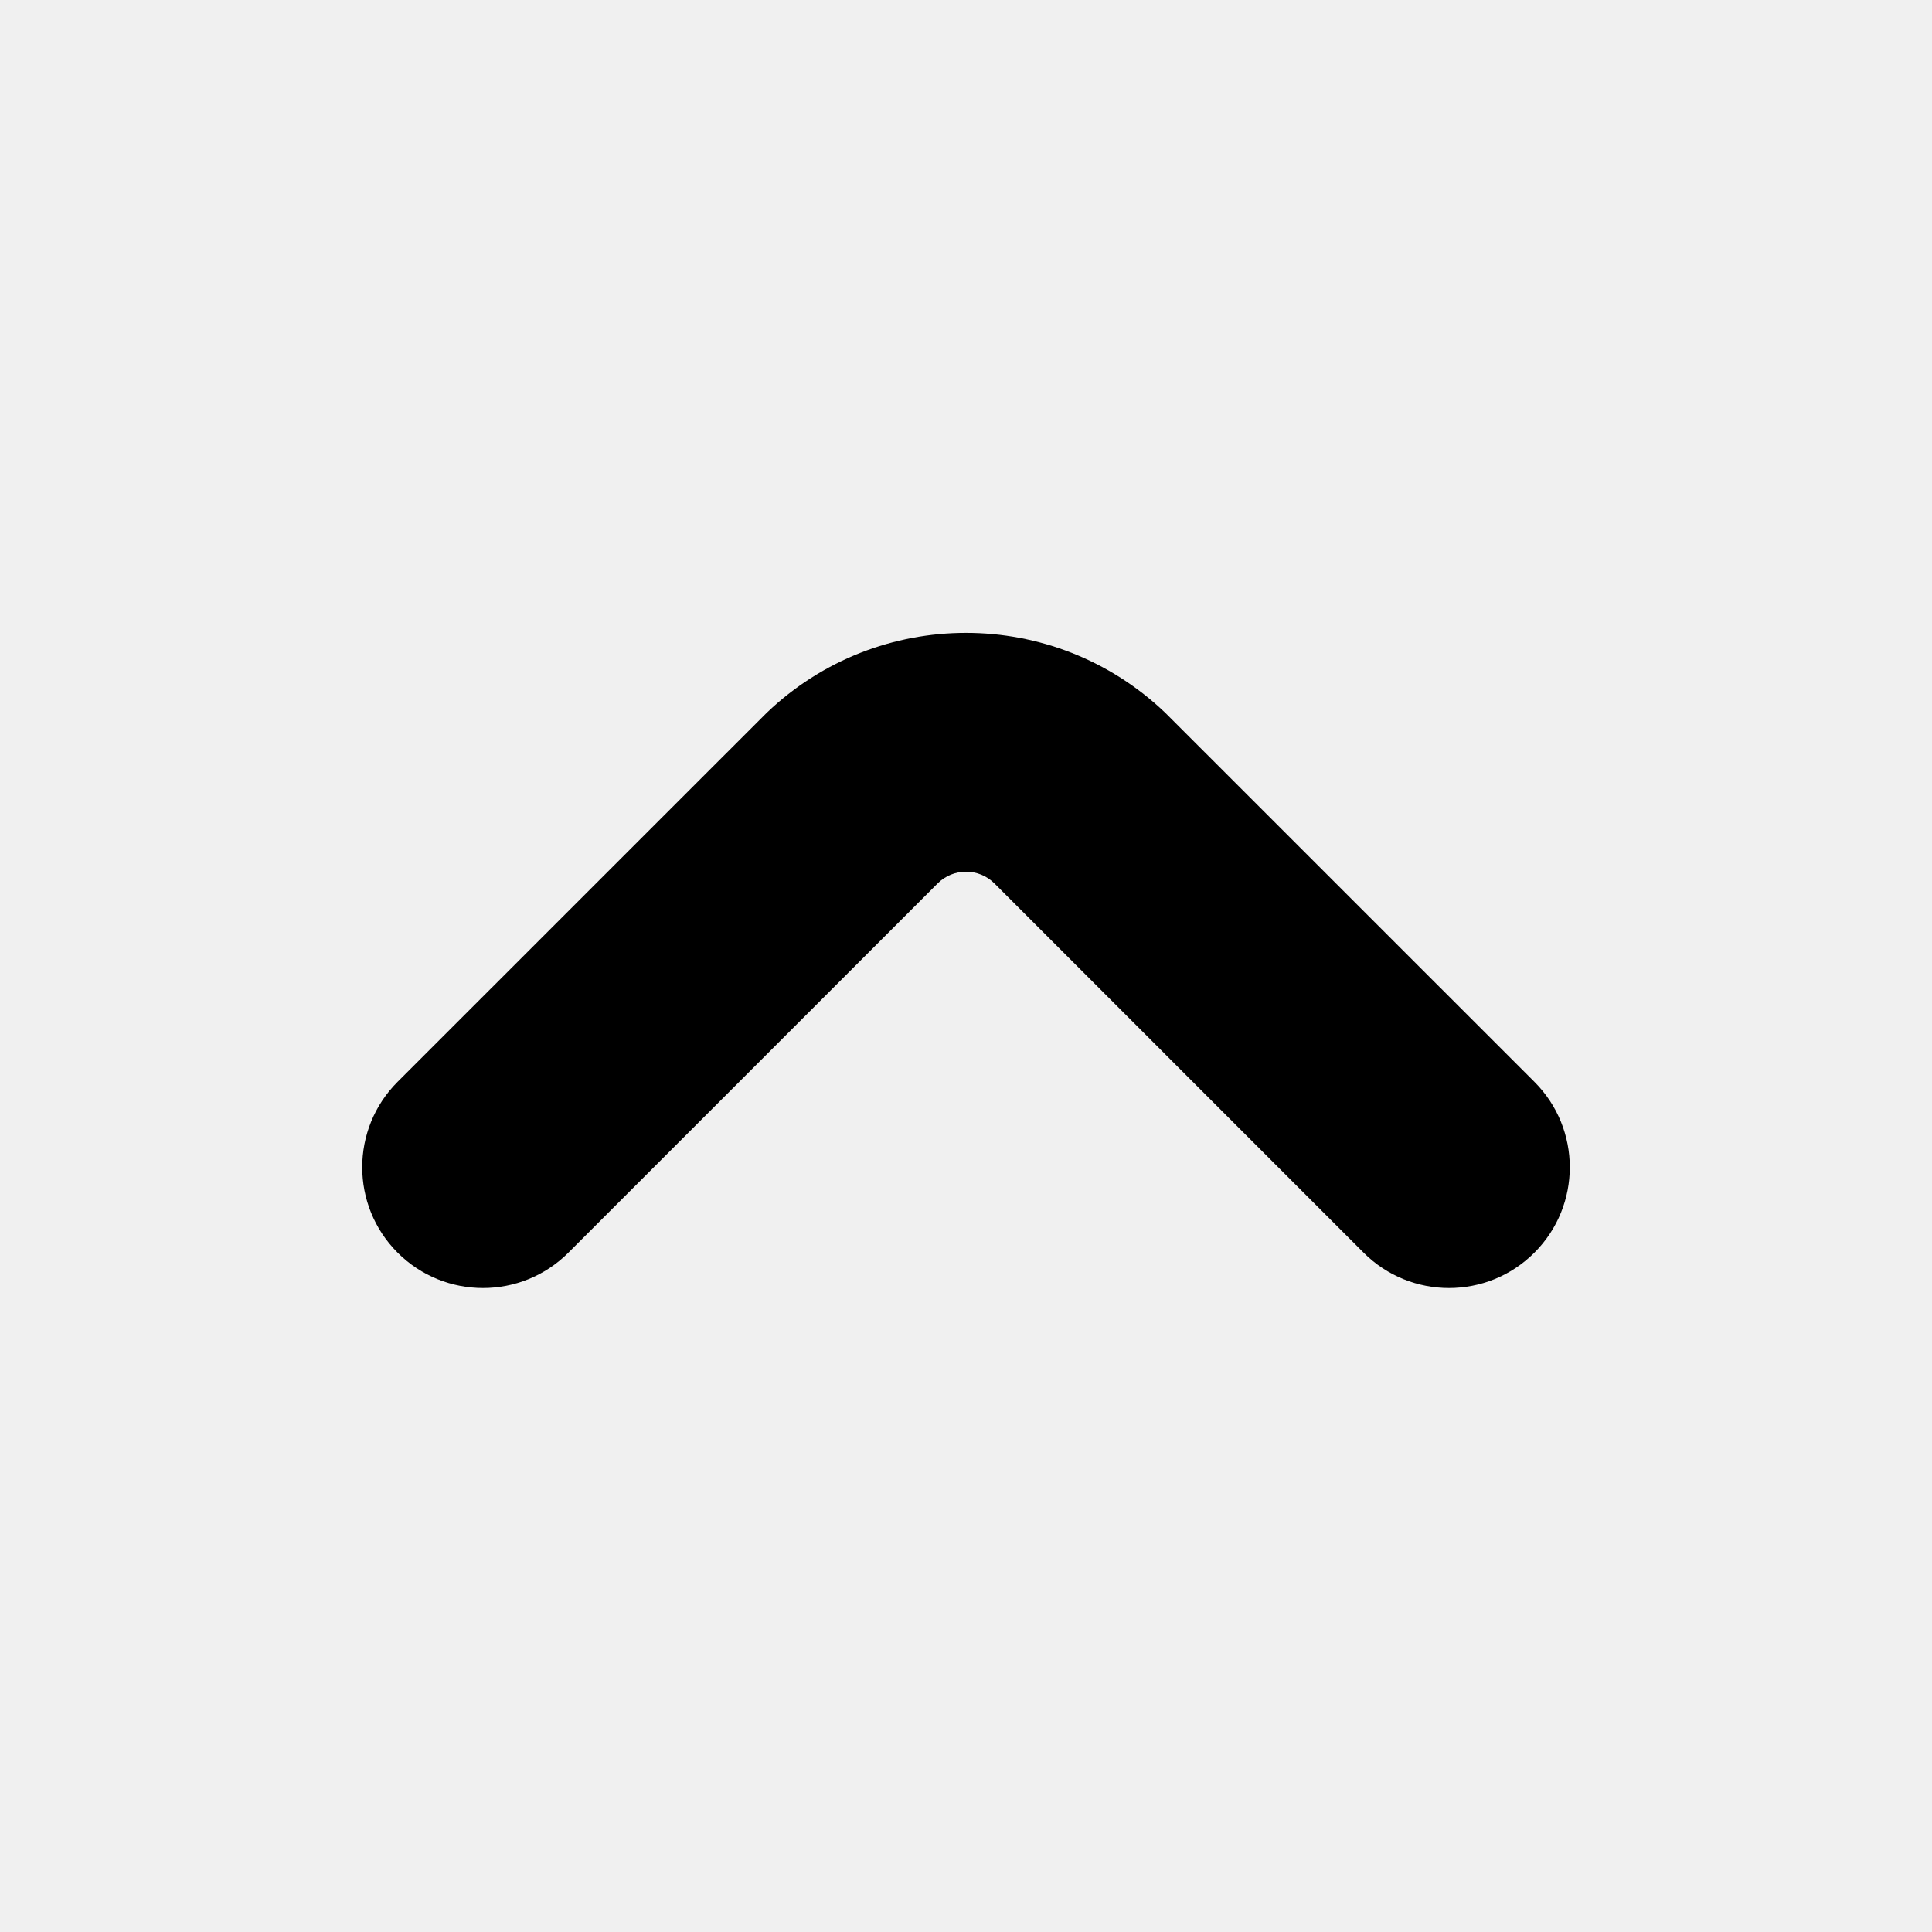
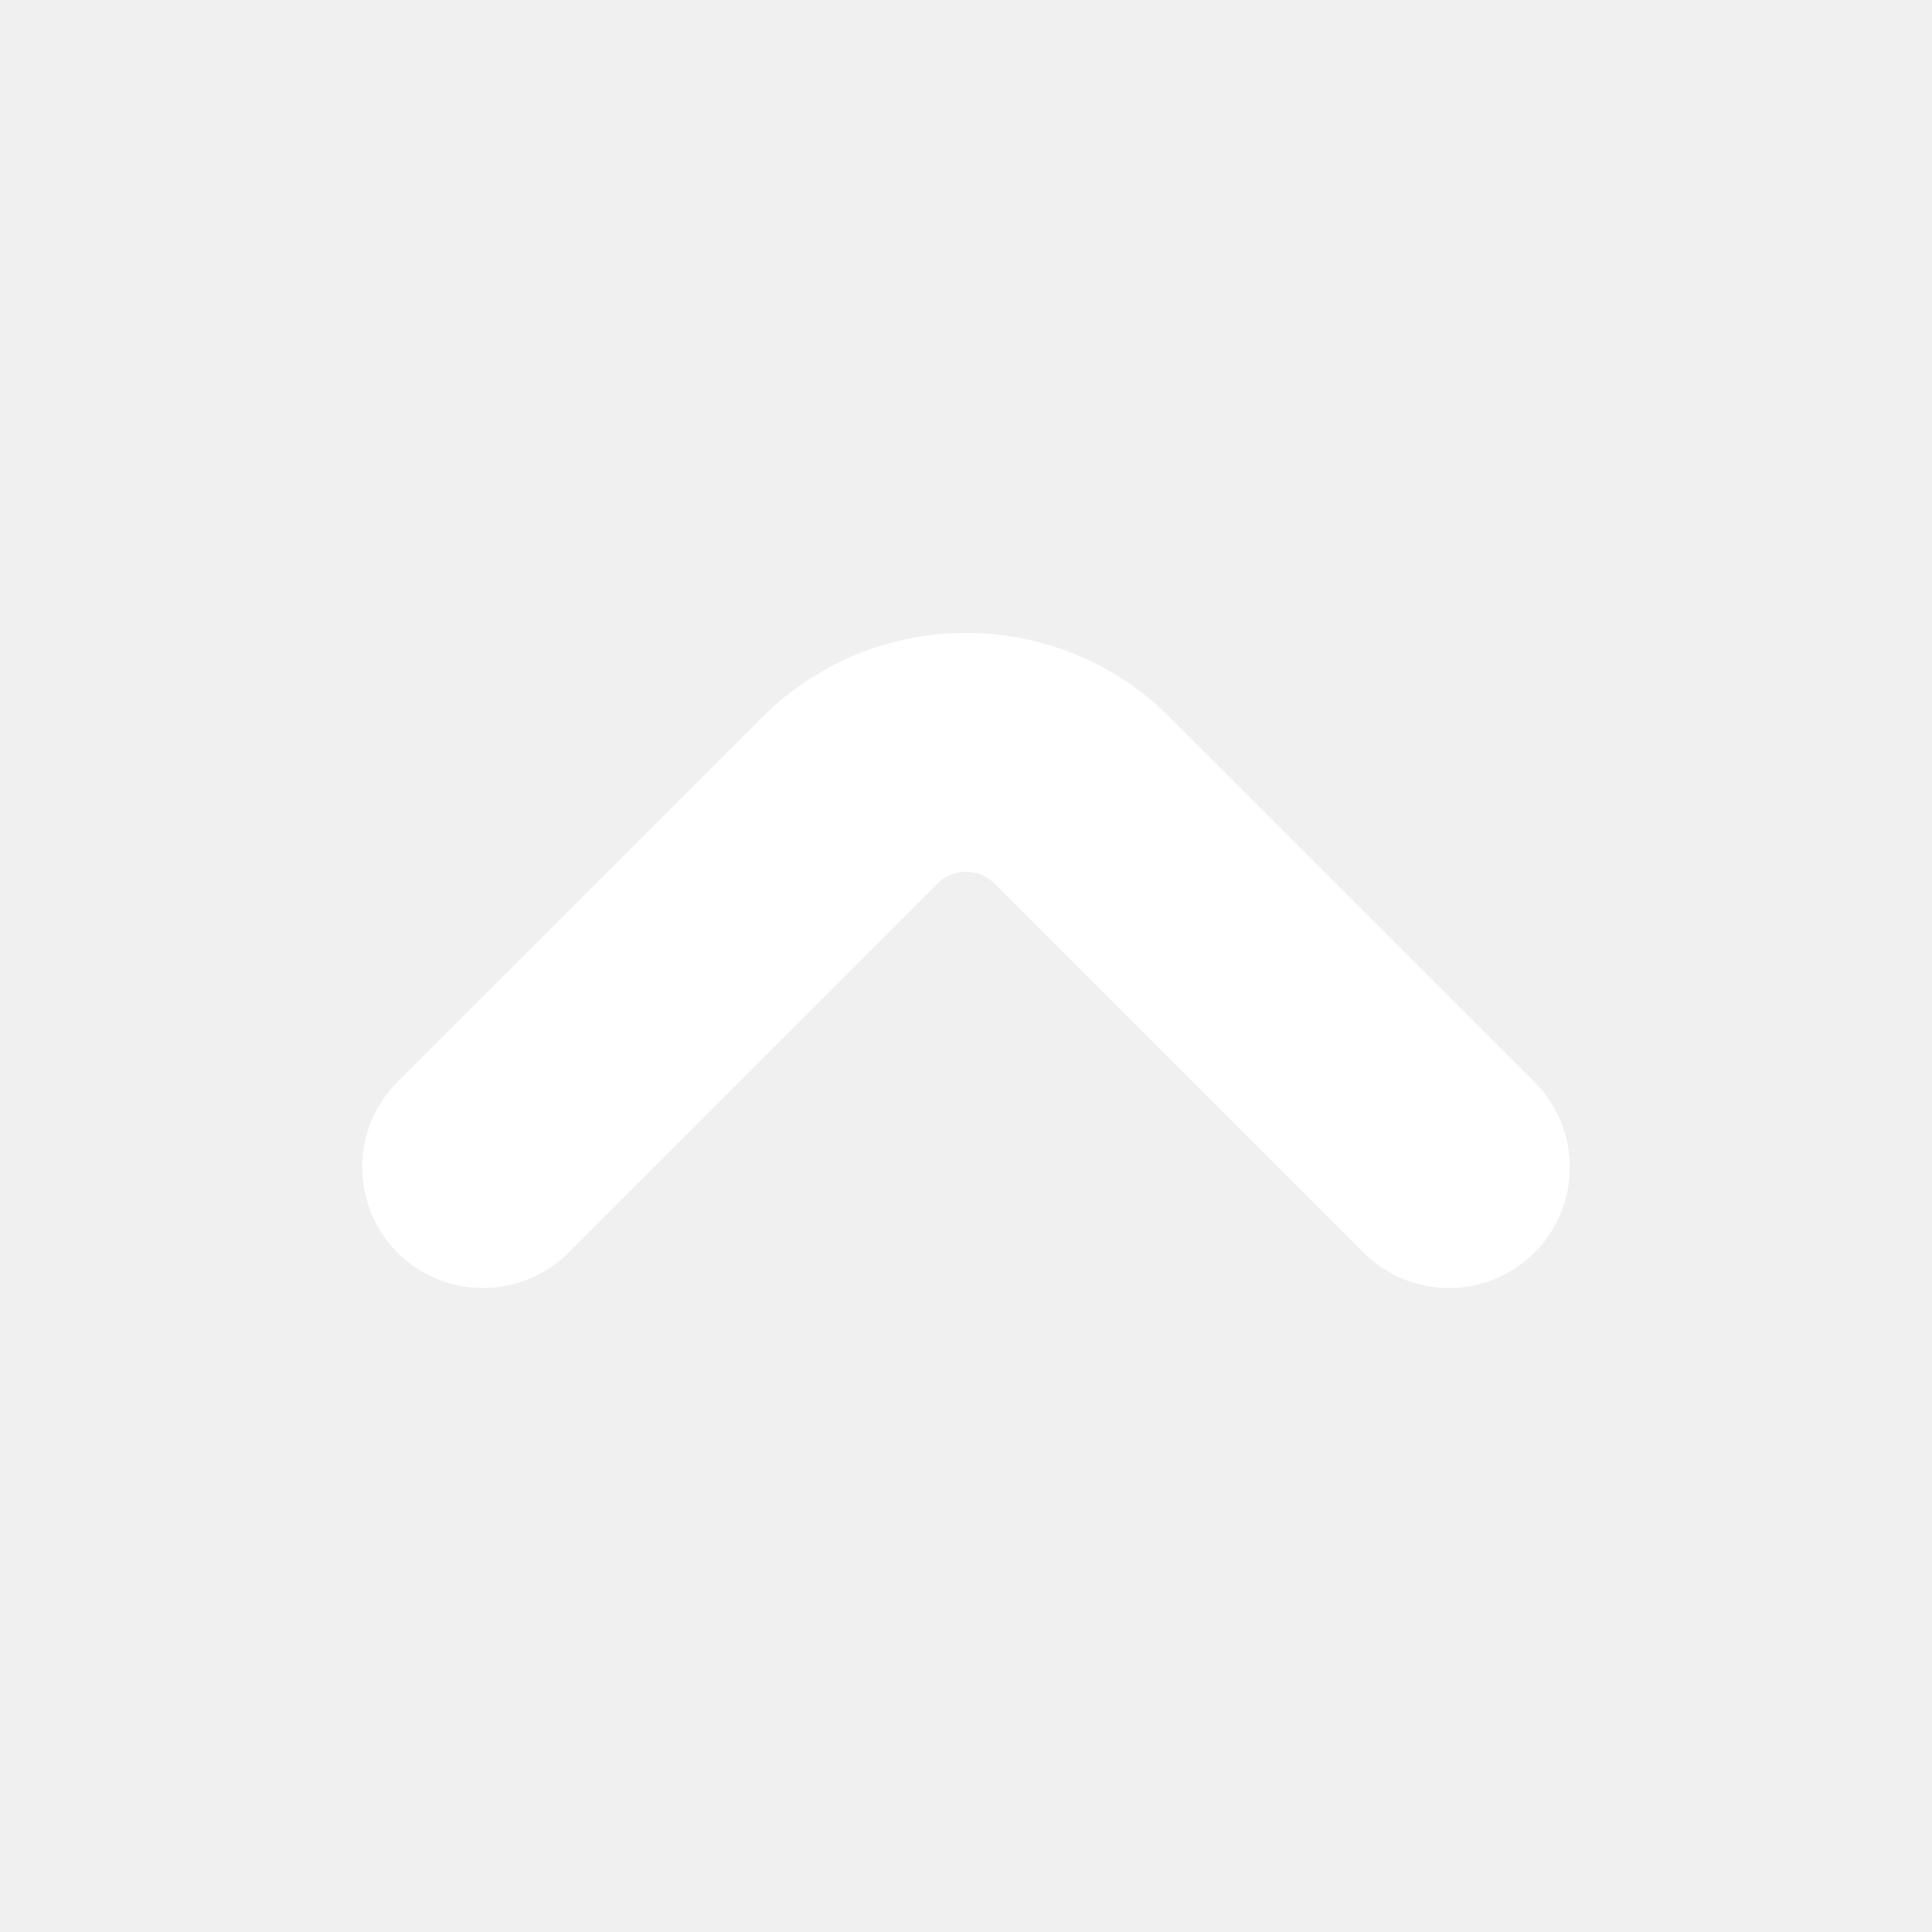
- <svg xmlns="http://www.w3.org/2000/svg" id="Bold" viewBox="0 0 24 24" width="512" height="512">
+ <svg xmlns="http://www.w3.org/2000/svg" fill="#ffffff" id="Bold" viewBox="0 0 24 24" width="512" height="512">
  <path d="M19.061,13.439,14.475,8.854a3.583,3.583,0,0,0-4.95,0L4.939,13.439a1.5,1.5,0,0,0,2.122,2.122l4.586-4.586a.5.5,0,0,1,.707,0l4.585,4.586a1.5,1.5,0,0,0,2.122-2.122Z" />
</svg>
